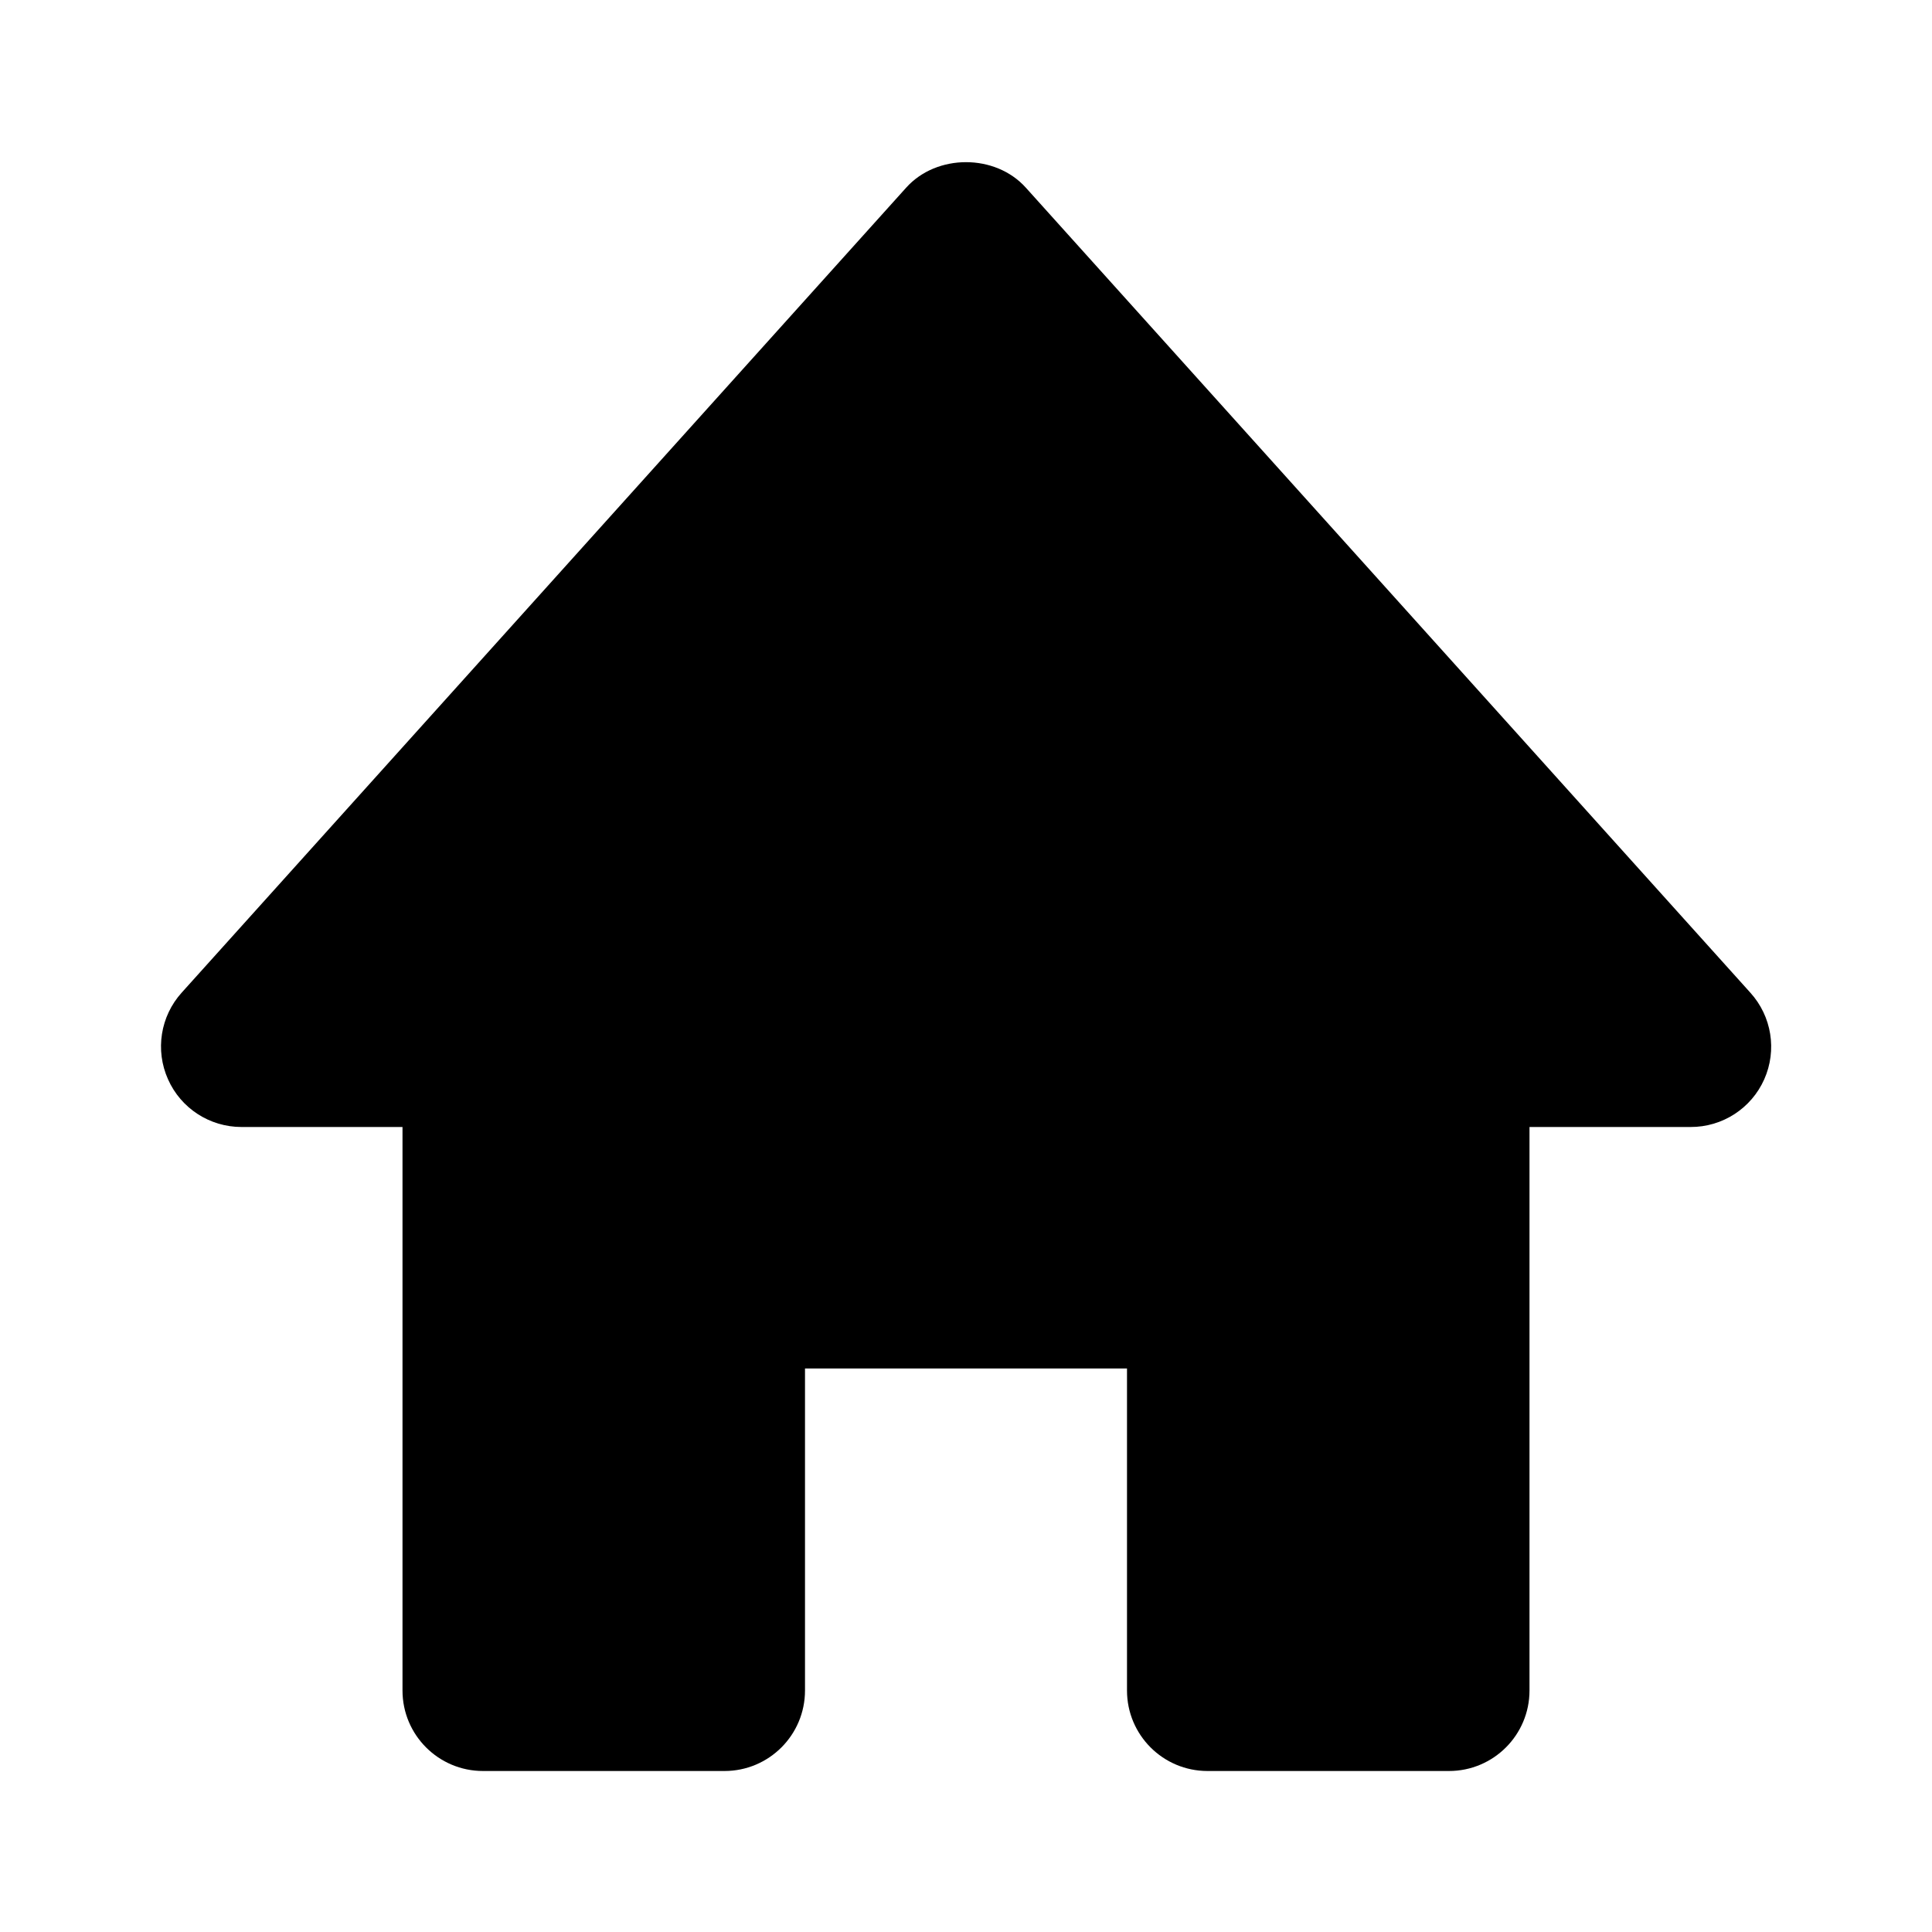
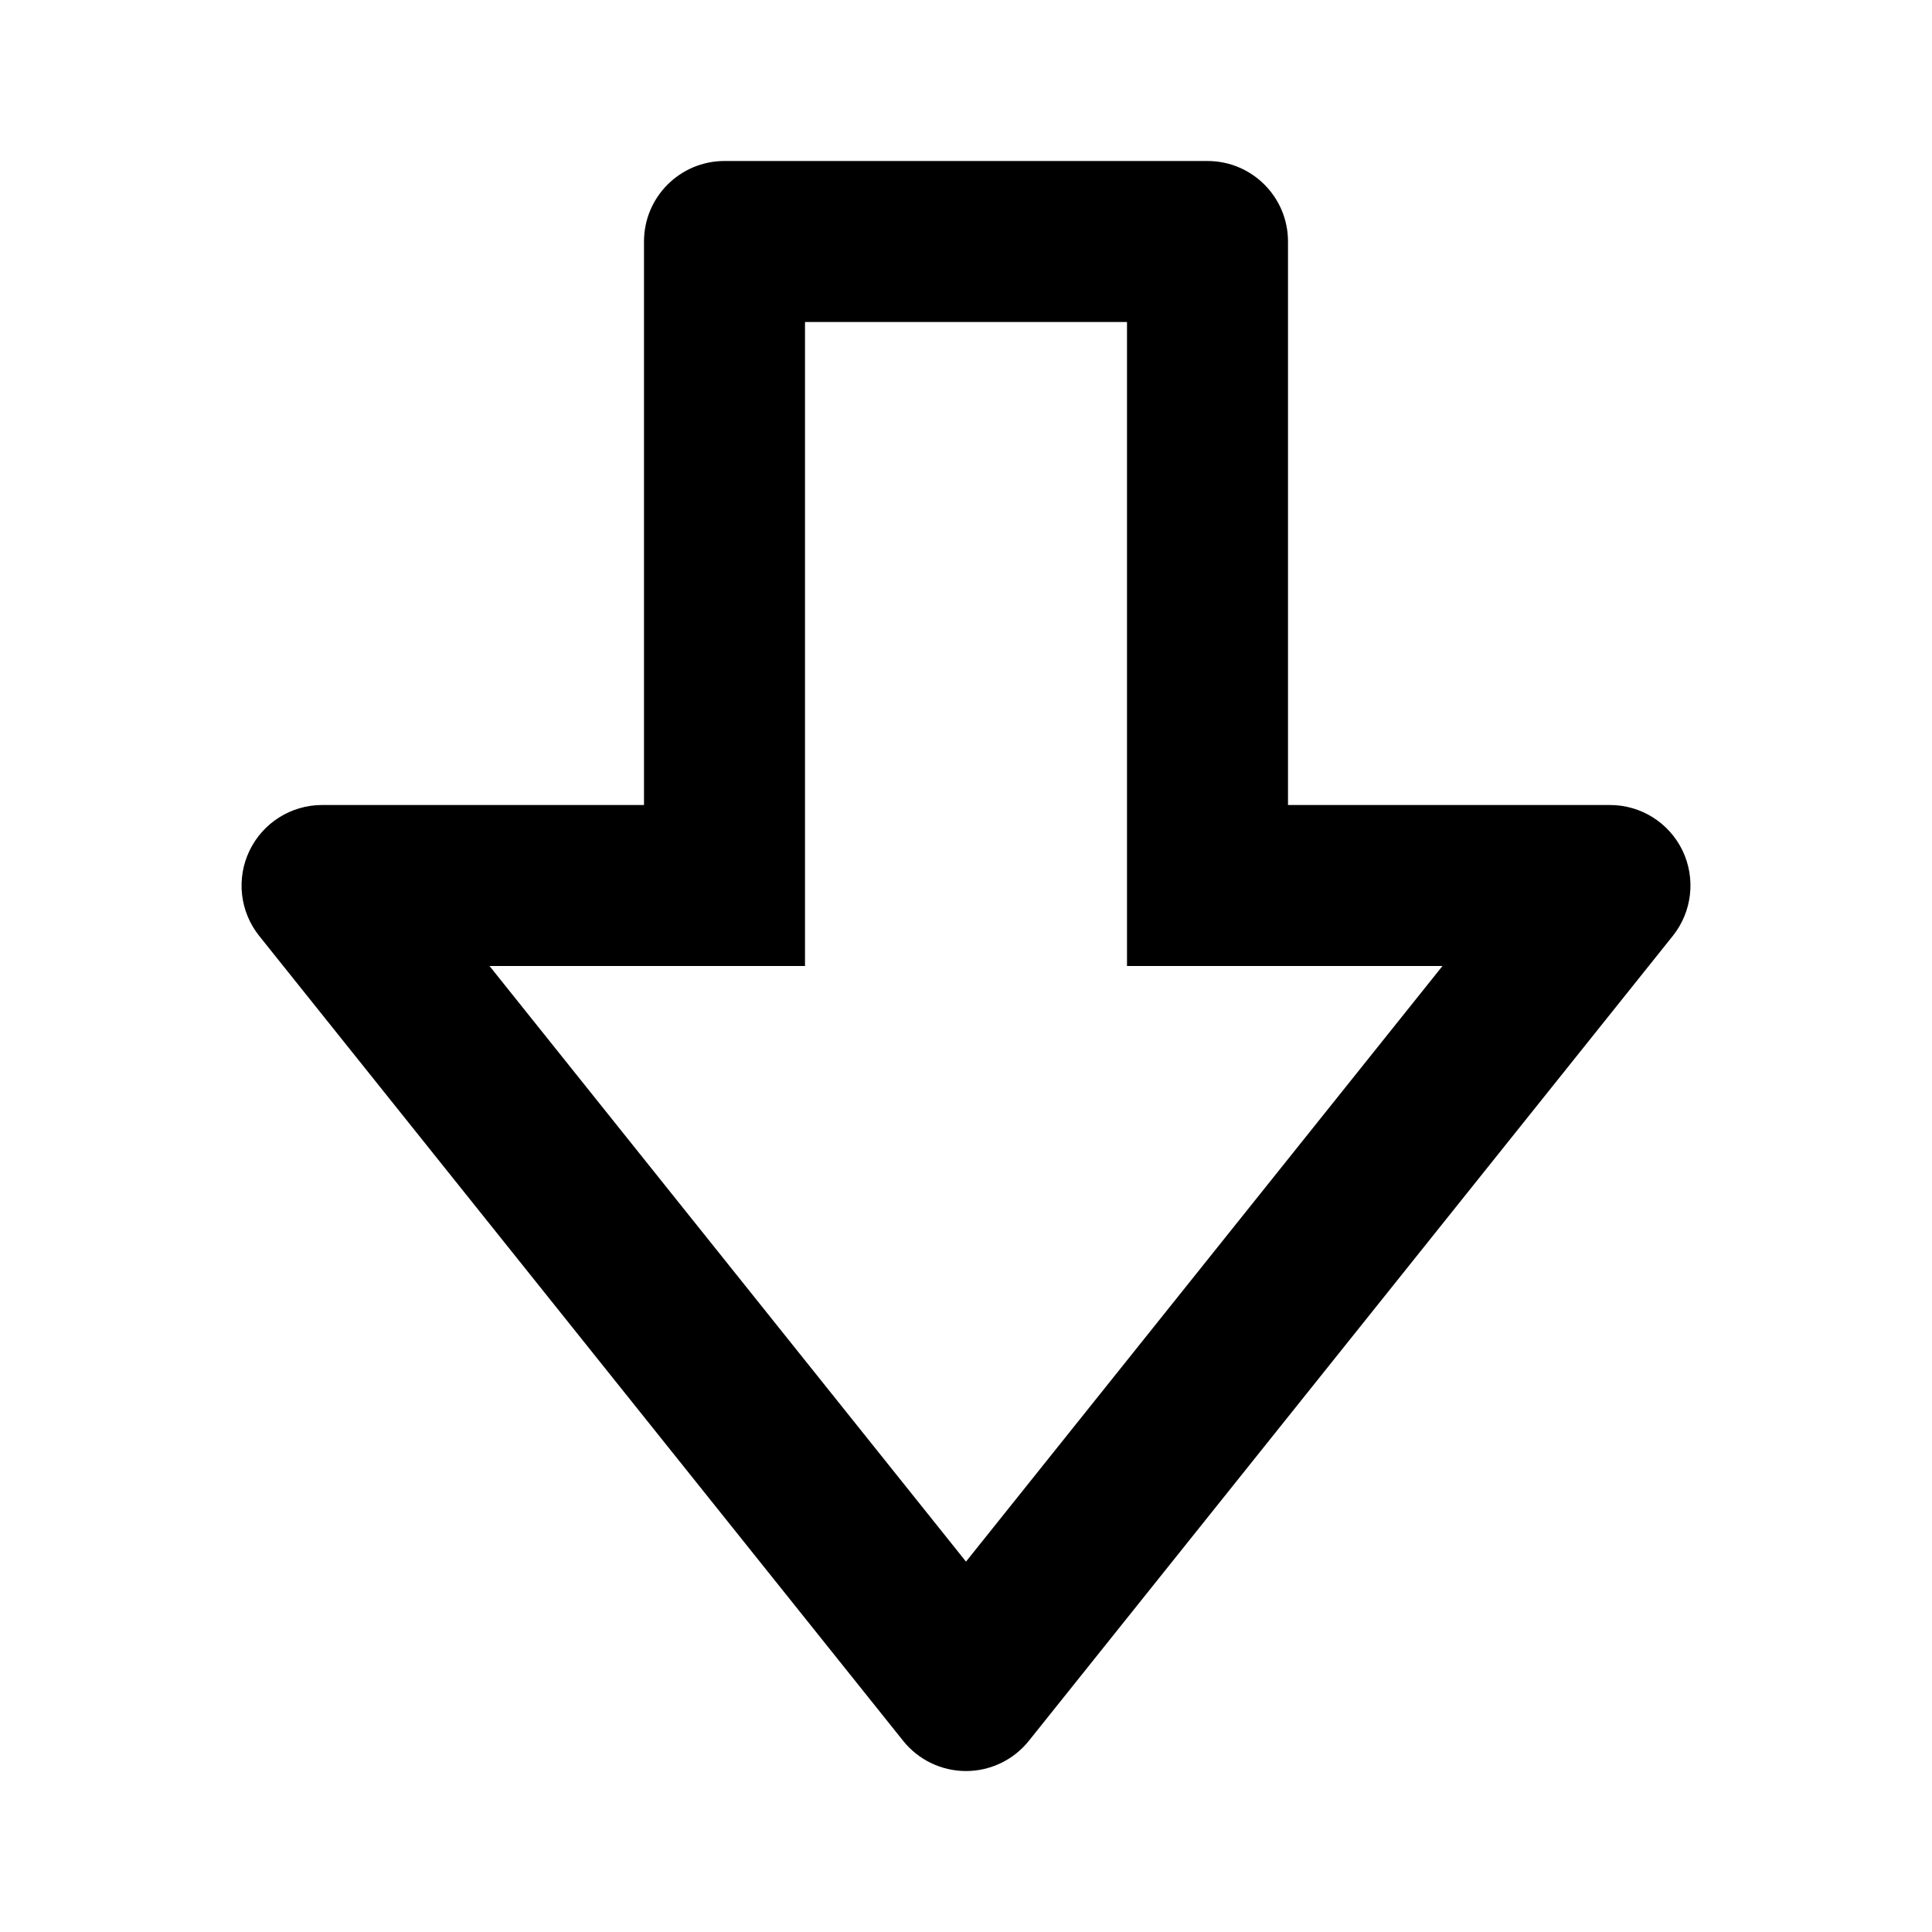
<svg xmlns="http://www.w3.org/2000/svg" width="24" height="24" viewBox="0 0 24 24" style="fill: rgba(0, 0, 0, 1);transform: ;msFilter:;">
-   <path d="m21.743 12.331-9-10c-.379-.422-1.107-.422-1.486 0l-9 10a.998.998 0 0 0-.17 1.076c.16.361.518.593.913.593h2v7a1 1 0 0 0 1 1h3a1 1 0 0 0 1-1v-4h4v4a1 1 0 0 0 1 1h3a1 1 0 0 0 1-1v-7h2a.998.998 0 0 0 .743-1.669z" />
+   <path d="M20.901 10.566A1.001 1.001 0 0 0 20 10h-4V3a1 1 0 0 0-1-1H9a1 1 0 0 0-1 1v7H4a1.001 1.001 0 0 0-.781 1.625l8 10a1 1 0 0 0 1.562 0l8-10c.24-.301.286-.712.12-1.059zM12 19.399 6.081 12H10V4h4v8h3.919L12 19.399z" />
</svg>
